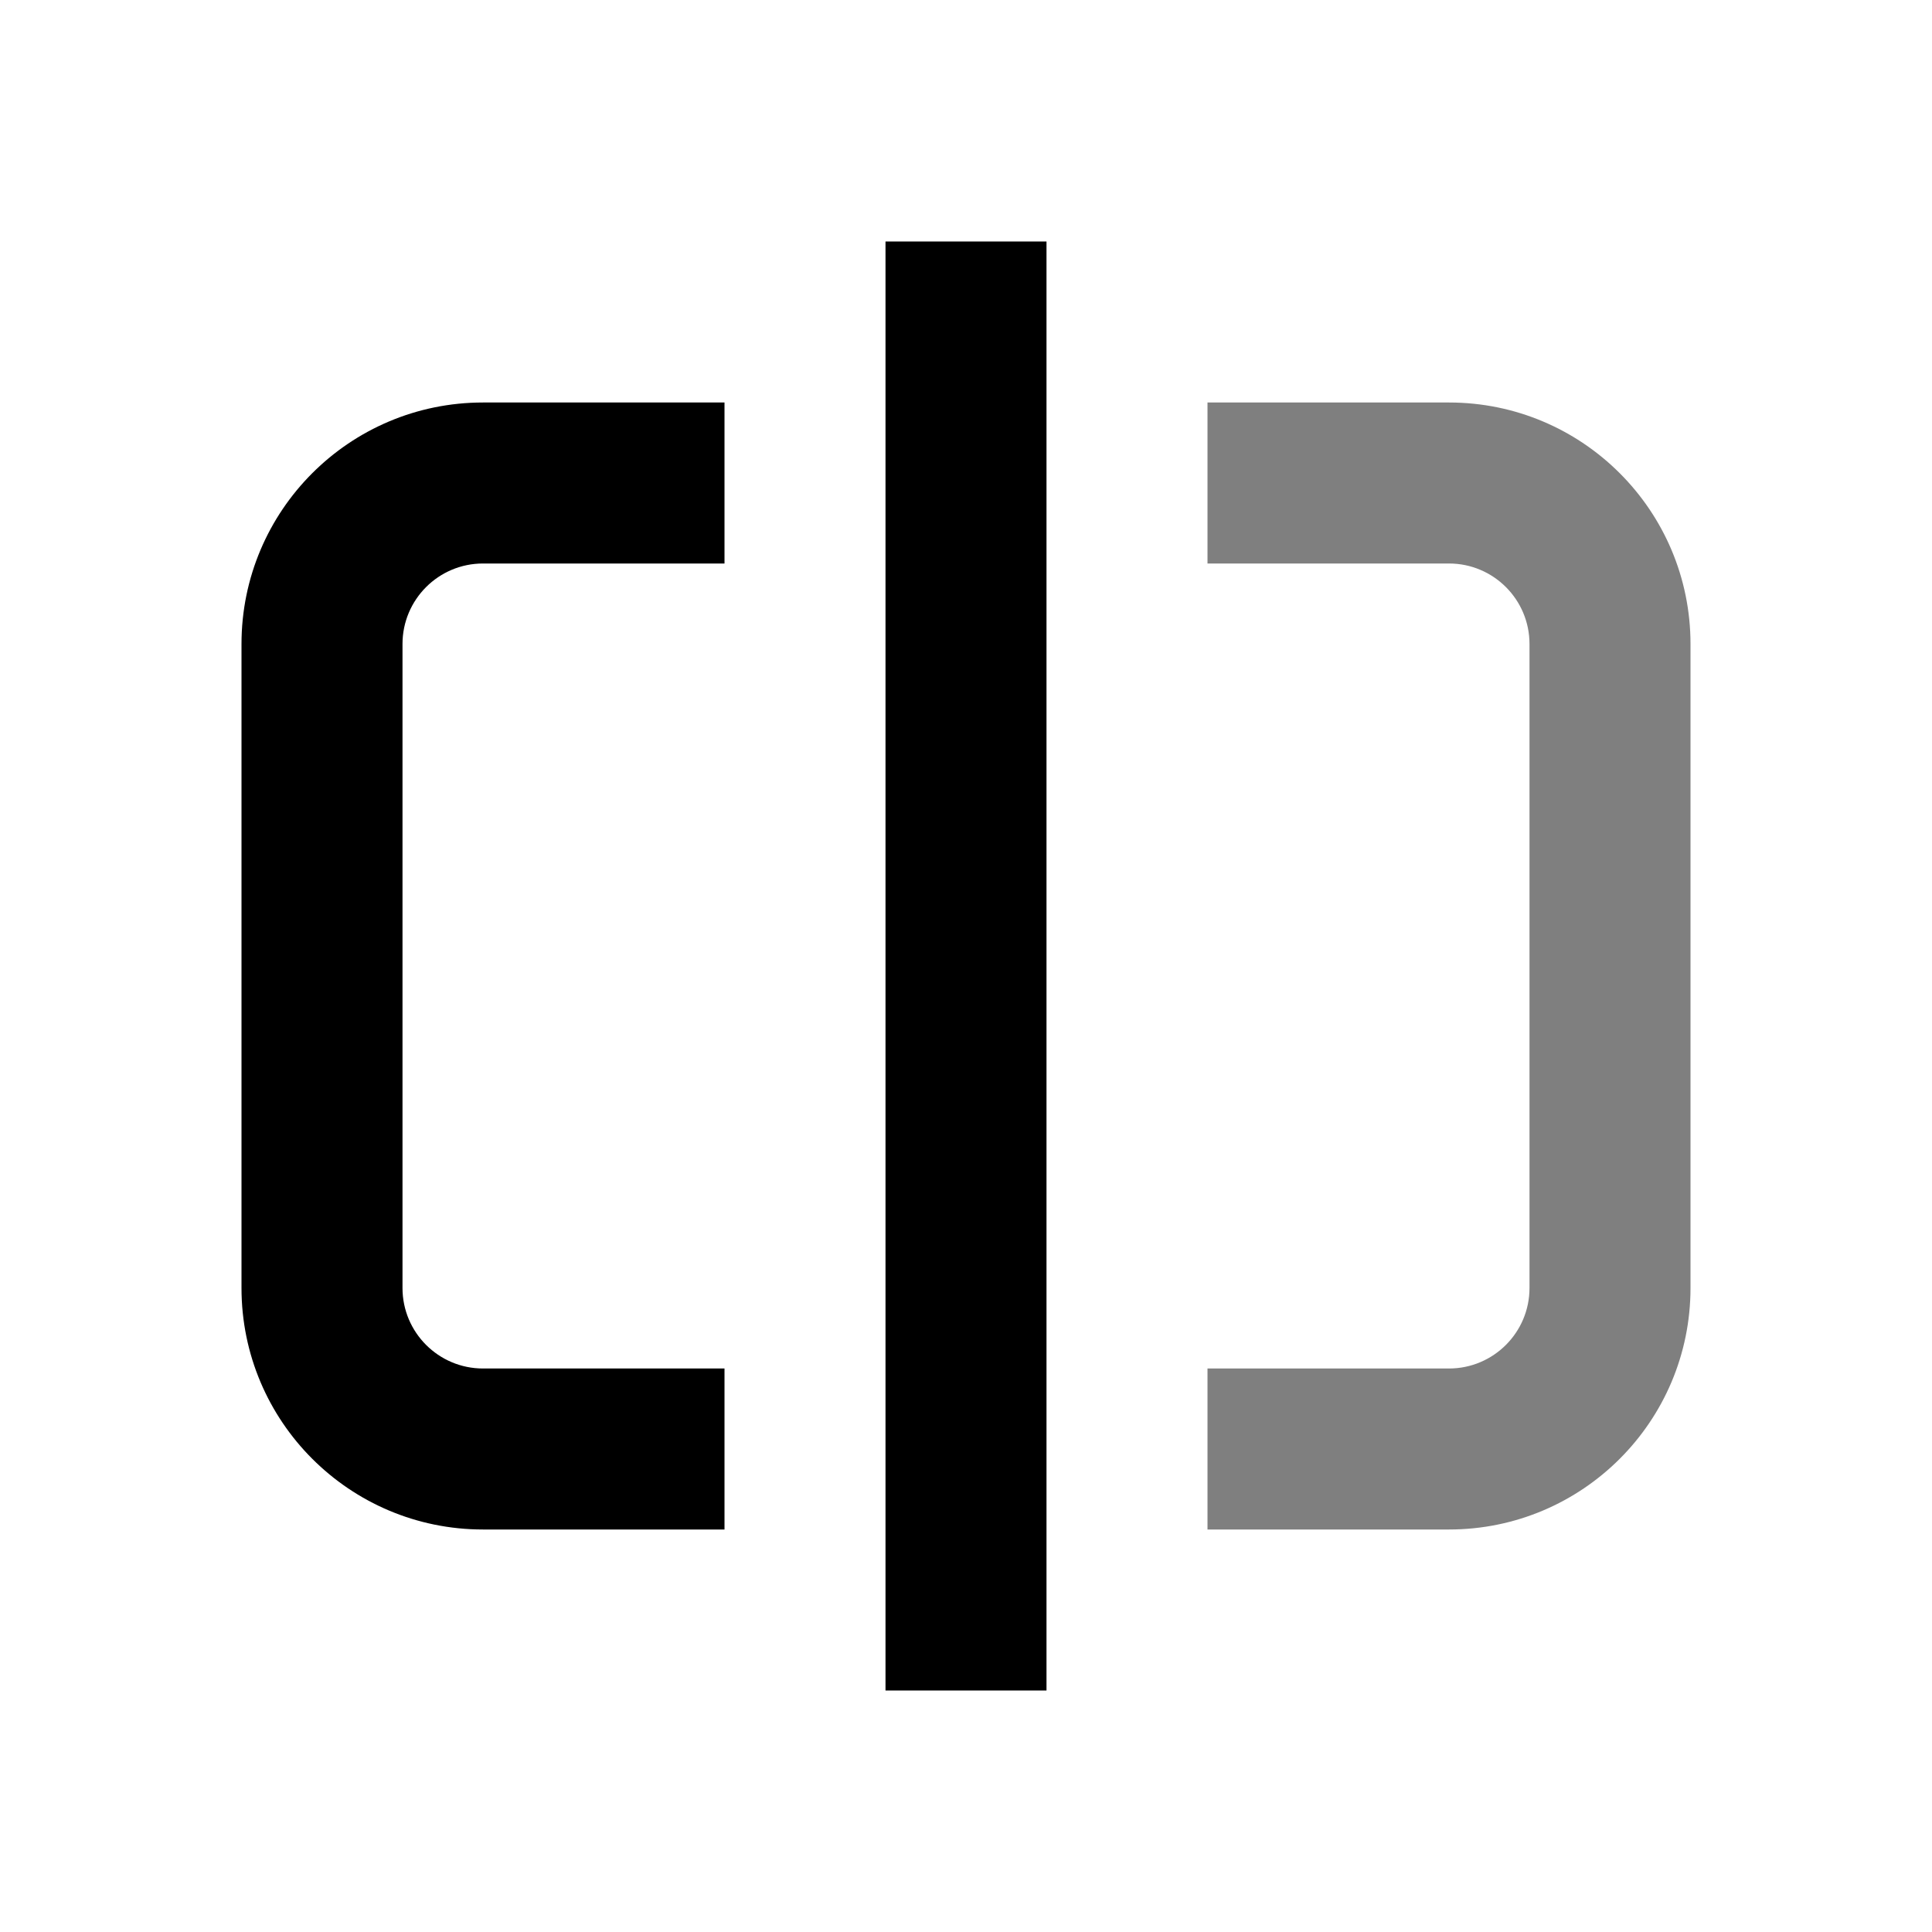
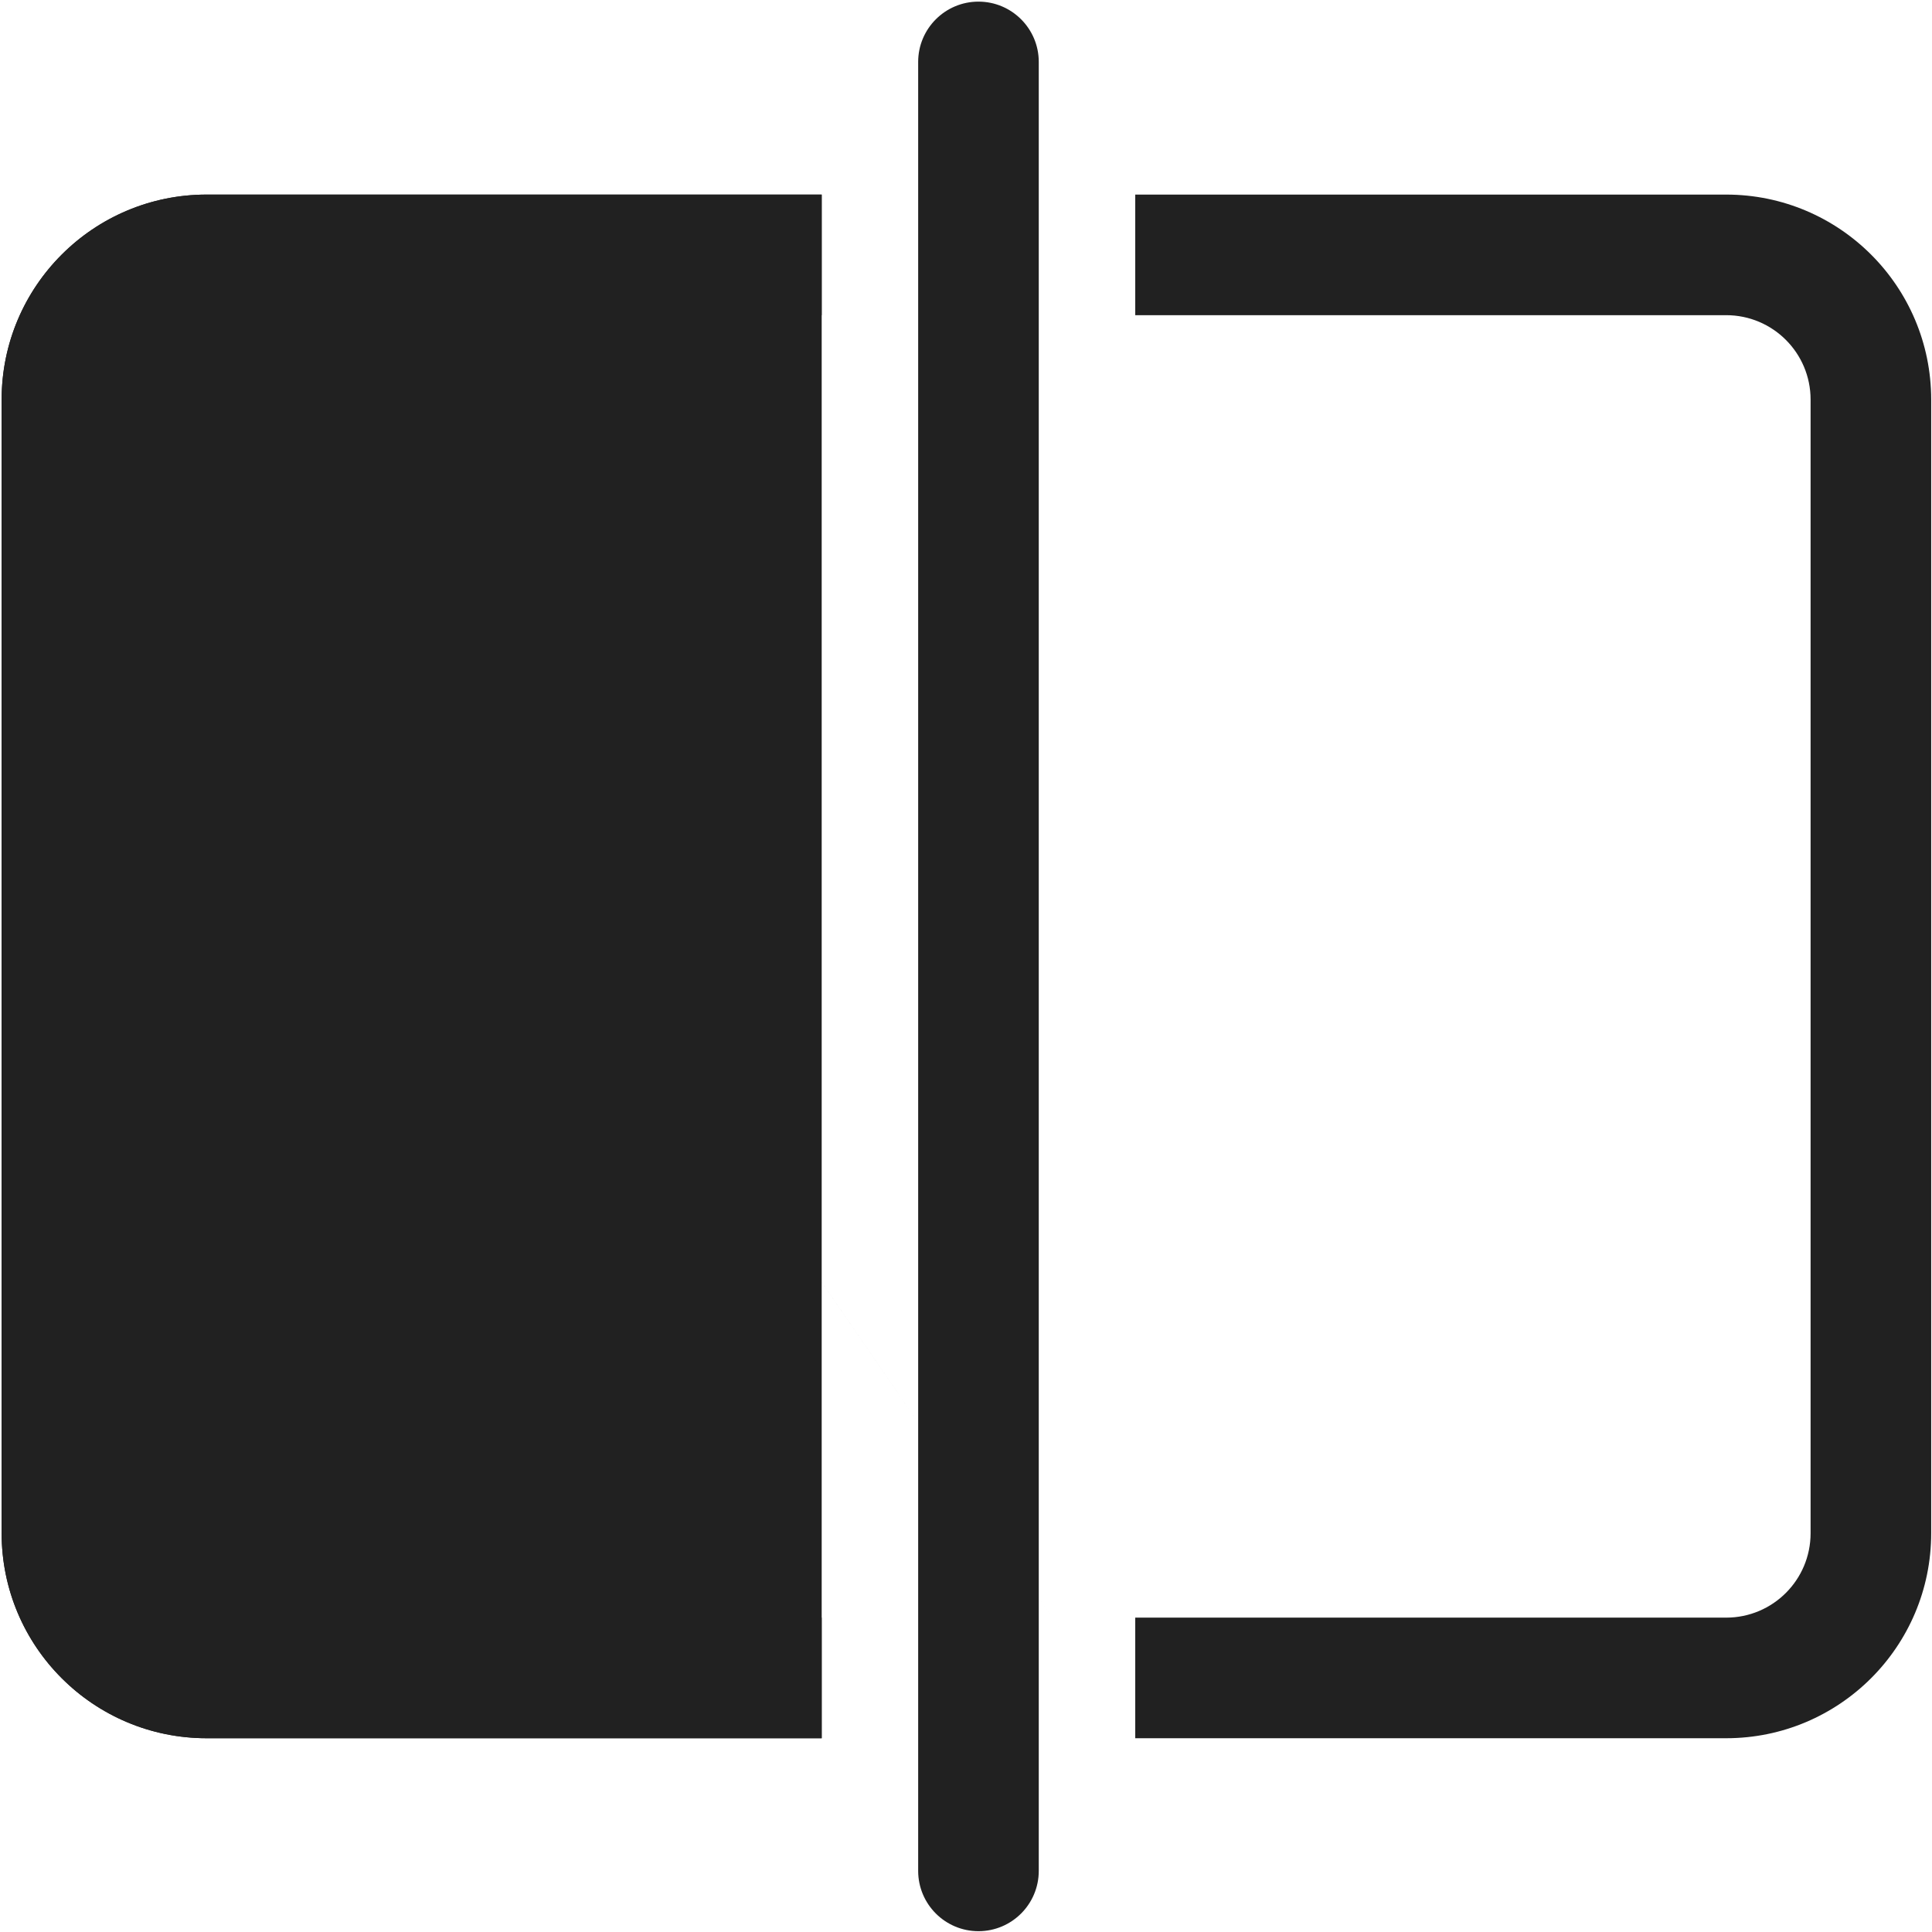
- <svg xmlns="http://www.w3.org/2000/svg" width="24" height="24" viewBox="0 0 24 24" fill="none">
-   <path d="M18 7C18.552 7 19 7.448 19 8V16C19 16.552 18.552 17 18 17H15V19H18C19.657 19 21 17.657 21 16V8C21 6.343 19.657 5 18 5H15V7H18Z" fill="currentColor" fill-opacity="0.5" />
-   <path d="M13 3H11V21H13V3Z" fill="currentColor" />
-   <path d="M5 8C5 7.448 5.448 7 6 7H9V5H6C4.343 5 3 6.343 3 8V16C3 17.657 4.343 19 6 19H9V17H6C5.448 17 5 16.552 5 16V8Z" fill="currentColor" />
+ <svg xmlns="http://www.w3.org/2000/svg" width="48" height="48" viewBox="0 0 48 48" fill="none" version="1.1" id="svg4">
+   <defs id="defs8" />
+   <g id="g824" transform="matrix(1.198485,0,0,1.198485,-4.753546,-4.753546)">
+     <path d="M 25.5,5.25 C 25.5,4.56 24.94,4 24.25,4 23.56,4 23,4.56 23,5.25 v 37.5 c 0,0.69 0.56,1.25 1.25,1.25 0.69,0 1.25,-0.56 1.25,-1.25 z M 39.75,37.5 H 27.5 V 40 H 39.75 C 42.097,40 44,38.097 44,35.75 V 12.25 C 44,9.903 42.097,8 39.75,8 H 27.5 v 2.5 h 12.25 c 0.967,0 1.75,0.783 1.75,1.75 v 23.5 c 0,0.967 -0.783,1.75 -1.75,1.75 z M 21,8 H 8.25 C 5.903,8 4,9.903 4,12.25 v 23.5 C 4,38.097 5.903,40 8.25,40 H 21 V 37.5 H 8.25 C 7.284,37.5 6.5,36.717 6.5,35.75 V 12.25 C 6.5,11.284 7.284,10.5 8.25,10.5 H 21 Z" fill="#212121" id="path2" />
+     <path d="M 27.5,40 C 9.167,13.333 18.333,26.667 27.5,40 Z M 21,8 H 8.25 C 5.903,8 4,9.903 4,12.25 v 23.5 C 4,38.097 5.903,40 8.25,40 H 21 Z" fill="#212121" id="path2-5" />
+   </g>
</svg>
